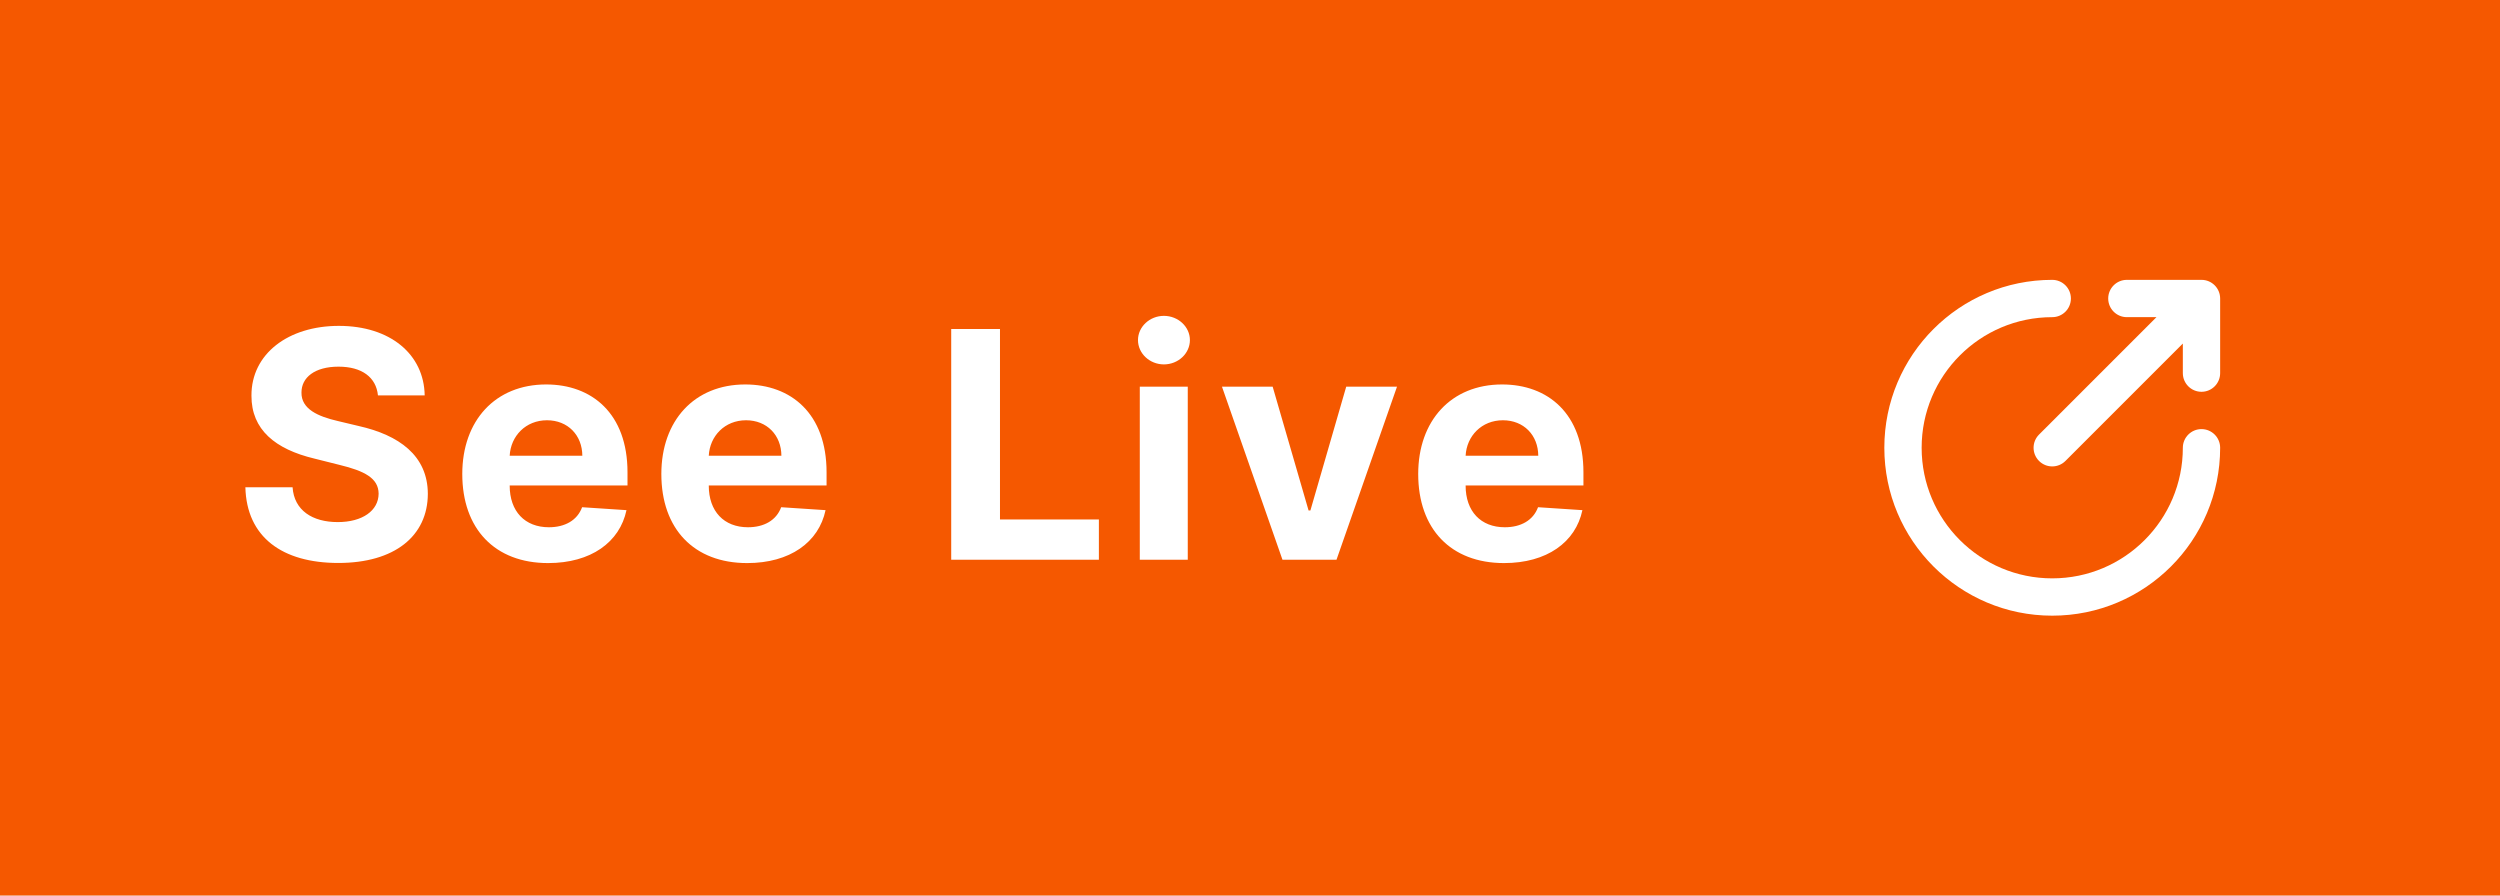
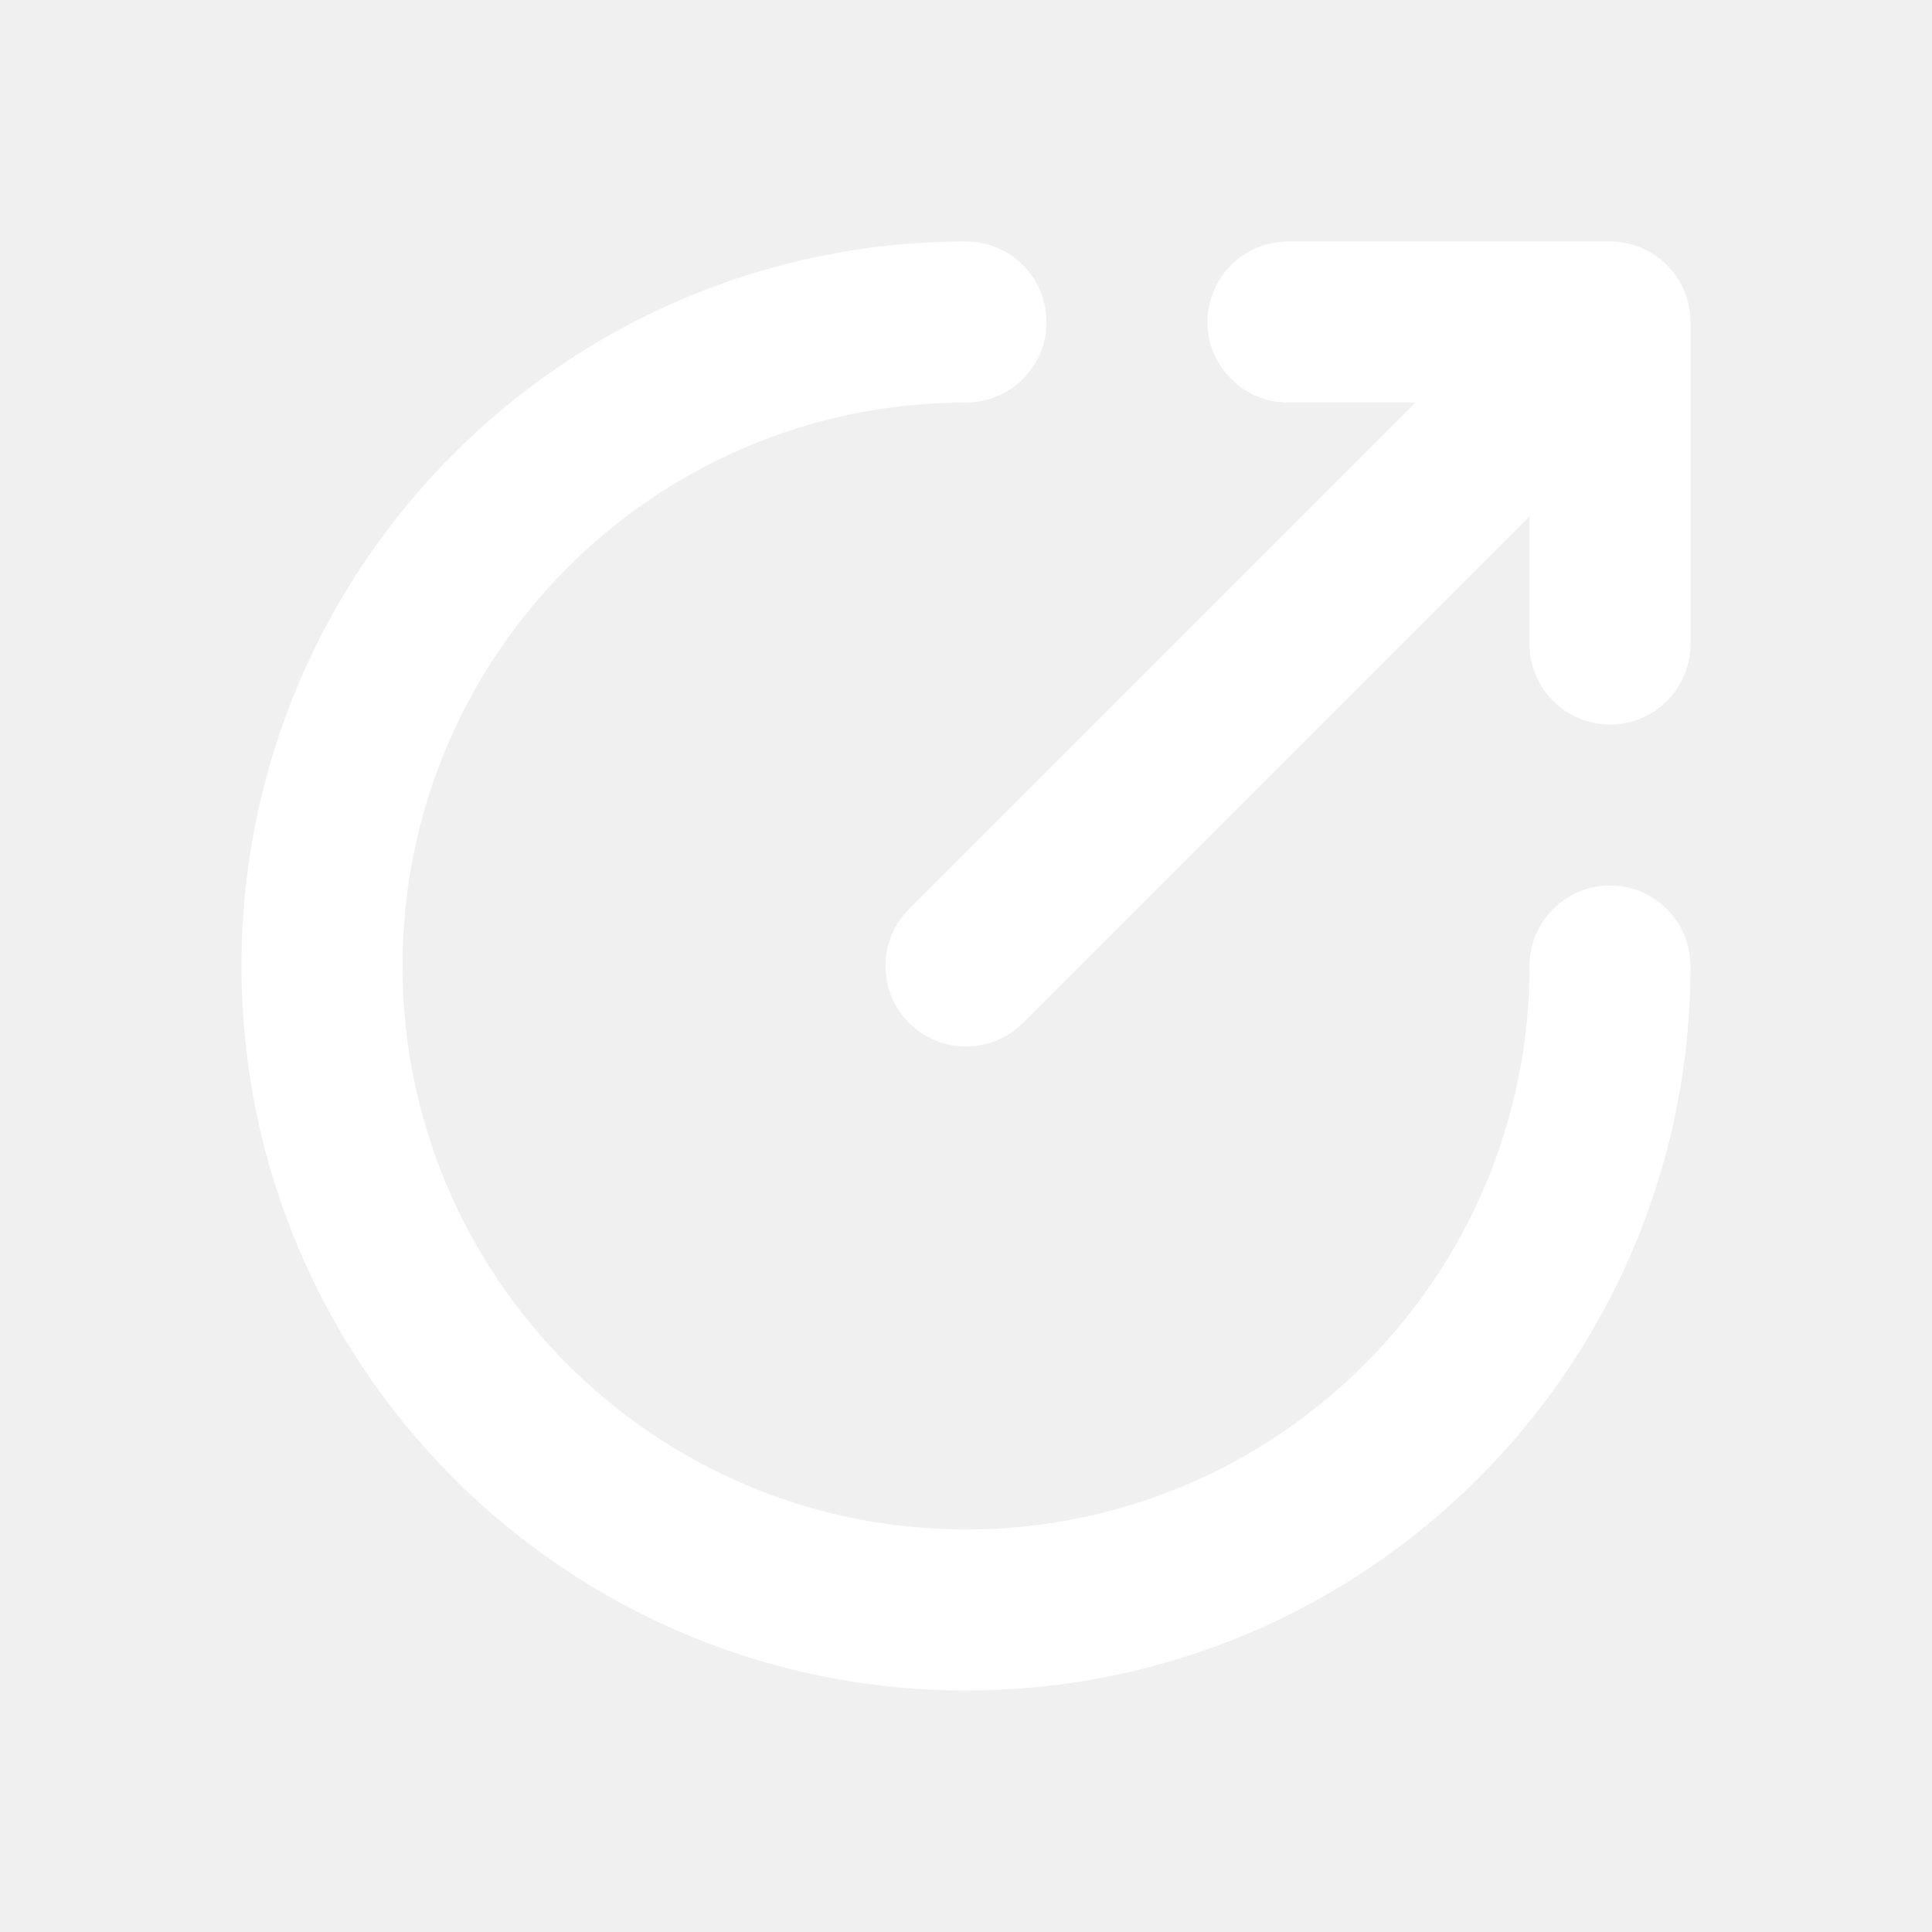
- <svg xmlns="http://www.w3.org/2000/svg" width="134" height="48" viewBox="0 0 134 48" fill="none">
-   <rect width="134" height="48" fill="#F55800" />
-   <path d="M20.258 21.192H22.763C22.727 18.989 20.916 17.467 18.163 17.467C15.452 17.467 13.466 18.965 13.478 21.21C13.472 23.033 14.758 24.078 16.847 24.579L18.193 24.917C19.539 25.243 20.288 25.629 20.294 26.462C20.288 27.368 19.431 27.984 18.103 27.984C16.744 27.984 15.766 27.356 15.682 26.118H13.152C13.219 28.793 15.133 30.175 18.133 30.175C21.151 30.175 22.926 28.732 22.932 26.468C22.926 24.41 21.375 23.317 19.226 22.834L18.115 22.569C17.04 22.321 16.141 21.923 16.159 21.035C16.159 20.238 16.865 19.653 18.145 19.653C19.395 19.653 20.161 20.22 20.258 21.192ZM29.378 30.181C31.672 30.181 33.218 29.064 33.58 27.344L31.201 27.187C30.942 27.893 30.277 28.261 29.42 28.261C28.134 28.261 27.319 27.41 27.319 26.028V26.022H33.634V25.315C33.634 22.164 31.726 20.607 29.275 20.607C26.547 20.607 24.778 22.544 24.778 25.406C24.778 28.346 26.523 30.181 29.378 30.181ZM27.319 24.428C27.374 23.371 28.177 22.526 29.318 22.526C30.434 22.526 31.207 23.323 31.213 24.428H27.319ZM40.048 30.181C42.342 30.181 43.888 29.064 44.25 27.344L41.871 27.187C41.612 27.893 40.948 28.261 40.09 28.261C38.805 28.261 37.99 27.41 37.99 26.028V26.022H44.304V25.315C44.304 22.164 42.397 20.607 39.946 20.607C37.217 20.607 35.448 22.544 35.448 25.406C35.448 28.346 37.193 30.181 40.048 30.181ZM37.99 24.428C38.044 23.371 38.847 22.526 39.988 22.526C41.105 22.526 41.877 23.323 41.883 24.428H37.99ZM50.985 30H58.9V27.845H53.599V17.636H50.985V30ZM61.093 30H63.664V20.727H61.093V30ZM62.385 19.532C63.151 19.532 63.779 18.946 63.779 18.228C63.779 17.516 63.151 16.93 62.385 16.93C61.624 16.93 60.996 17.516 60.996 18.228C60.996 18.946 61.624 19.532 62.385 19.532ZM74.879 20.727H72.157L70.237 27.362H70.14L68.215 20.727H65.498L68.74 30H71.637L74.879 20.727ZM80.616 30.181C82.91 30.181 84.455 29.064 84.817 27.344L82.439 27.187C82.179 27.893 81.515 28.261 80.658 28.261C79.372 28.261 78.557 27.41 78.557 26.028V26.022H84.872V25.315C84.872 22.164 82.964 20.607 80.513 20.607C77.784 20.607 76.016 22.544 76.016 25.406C76.016 28.346 77.76 30.181 80.616 30.181ZM78.557 24.428C78.612 23.371 79.414 22.526 80.555 22.526C81.672 22.526 82.445 23.323 82.451 24.428H78.557Z" fill="white" />
-   <path fill-rule="evenodd" clip-rule="evenodd" d="M103 24C103 20.134 106.134 17 110 17C110.552 17 111 16.552 111 16C111 15.448 110.552 15 110 15C105.029 15 101 19.029 101 24C101 28.971 105.029 33 110 33C114.971 33 119 28.971 119 24C119 23.448 118.552 23 118 23C117.448 23 117 23.448 117 24C117 27.866 113.866 31 110 31C106.134 31 103 27.866 103 24ZM114 15C113.448 15 113 15.448 113 16C113 16.552 113.448 17 114 17H115.586L109.293 23.293C108.902 23.683 108.902 24.317 109.293 24.707C109.683 25.098 110.317 25.098 110.707 24.707L117 18.414V20C117 20.552 117.448 21 118 21C118.552 21 119 20.552 119 20V16C119 15.448 118.552 15 118 15H114Z" fill="white" />
+ <svg xmlns="http://www.w3.org/2000/svg" width="24" height="24" viewBox="0 0 24 24" fill="none" version="1.1" id="svg8">
+   <defs id="defs12" />
+   <path fill-rule="evenodd" clip-rule="evenodd" d="M 5,12 C 5,8.134 8.134,5 12,5 12.552,5 13,4.552 13,4 13,3.448 12.552,3 12,3 7.029,3 3,7.029 3,12 c 0,4.971 4.029,9 9,9 4.971,0 9,-4.029 9,-9 0,-0.552 -0.448,-1 -1,-1 -0.552,0 -1,0.448 -1,1 0,3.866 -3.134,7 -7,7 C 8.134,19 5,15.866 5,12 Z M 16,3 c -0.552,0 -1,0.448 -1,1 0,0.552 0.448,1 1,1 h 1.586 l -6.293,6.293 c -0.391,0.391 -0.391,1.024 0,1.414 0.39,0.391 1.024,0.391 1.414,0 L 19,6.414 V 8 c 0,0.552 0.448,1 1,1 0.552,0 1,-0.448 1,-1 V 4 C 21,3.448 20.552,3 20,3 Z" fill="#ffffff" id="path6" />
</svg>
